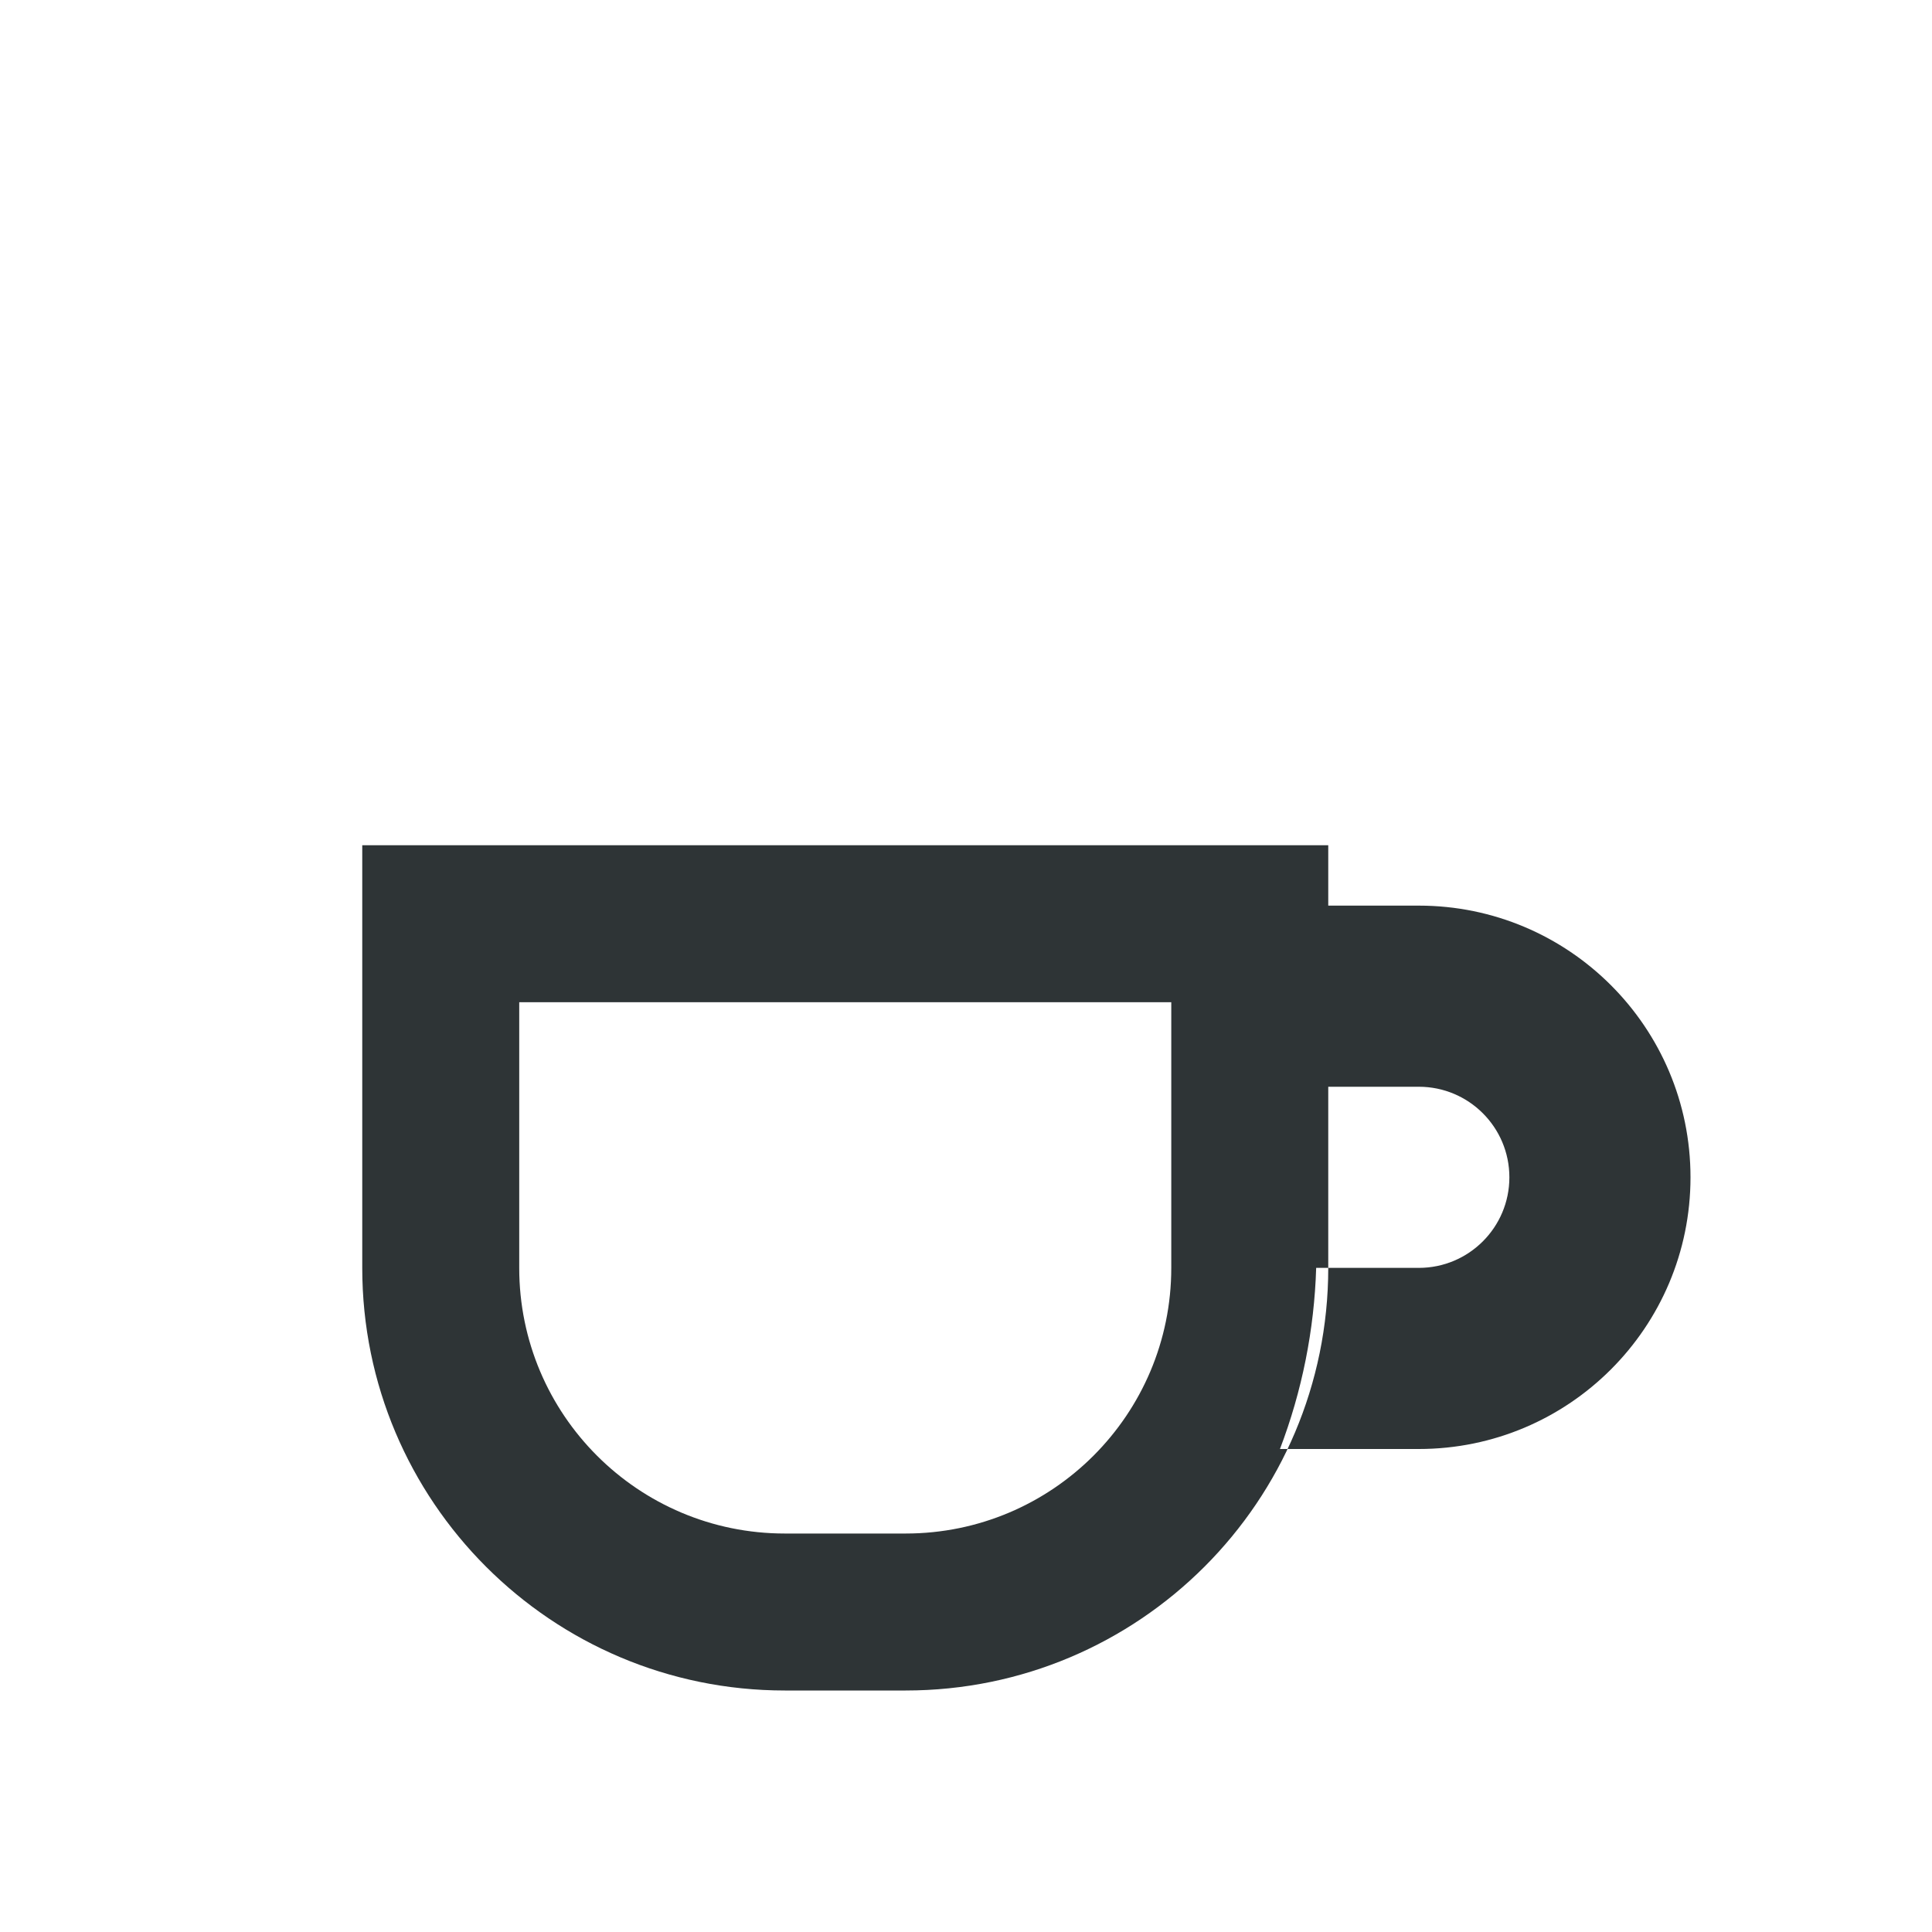
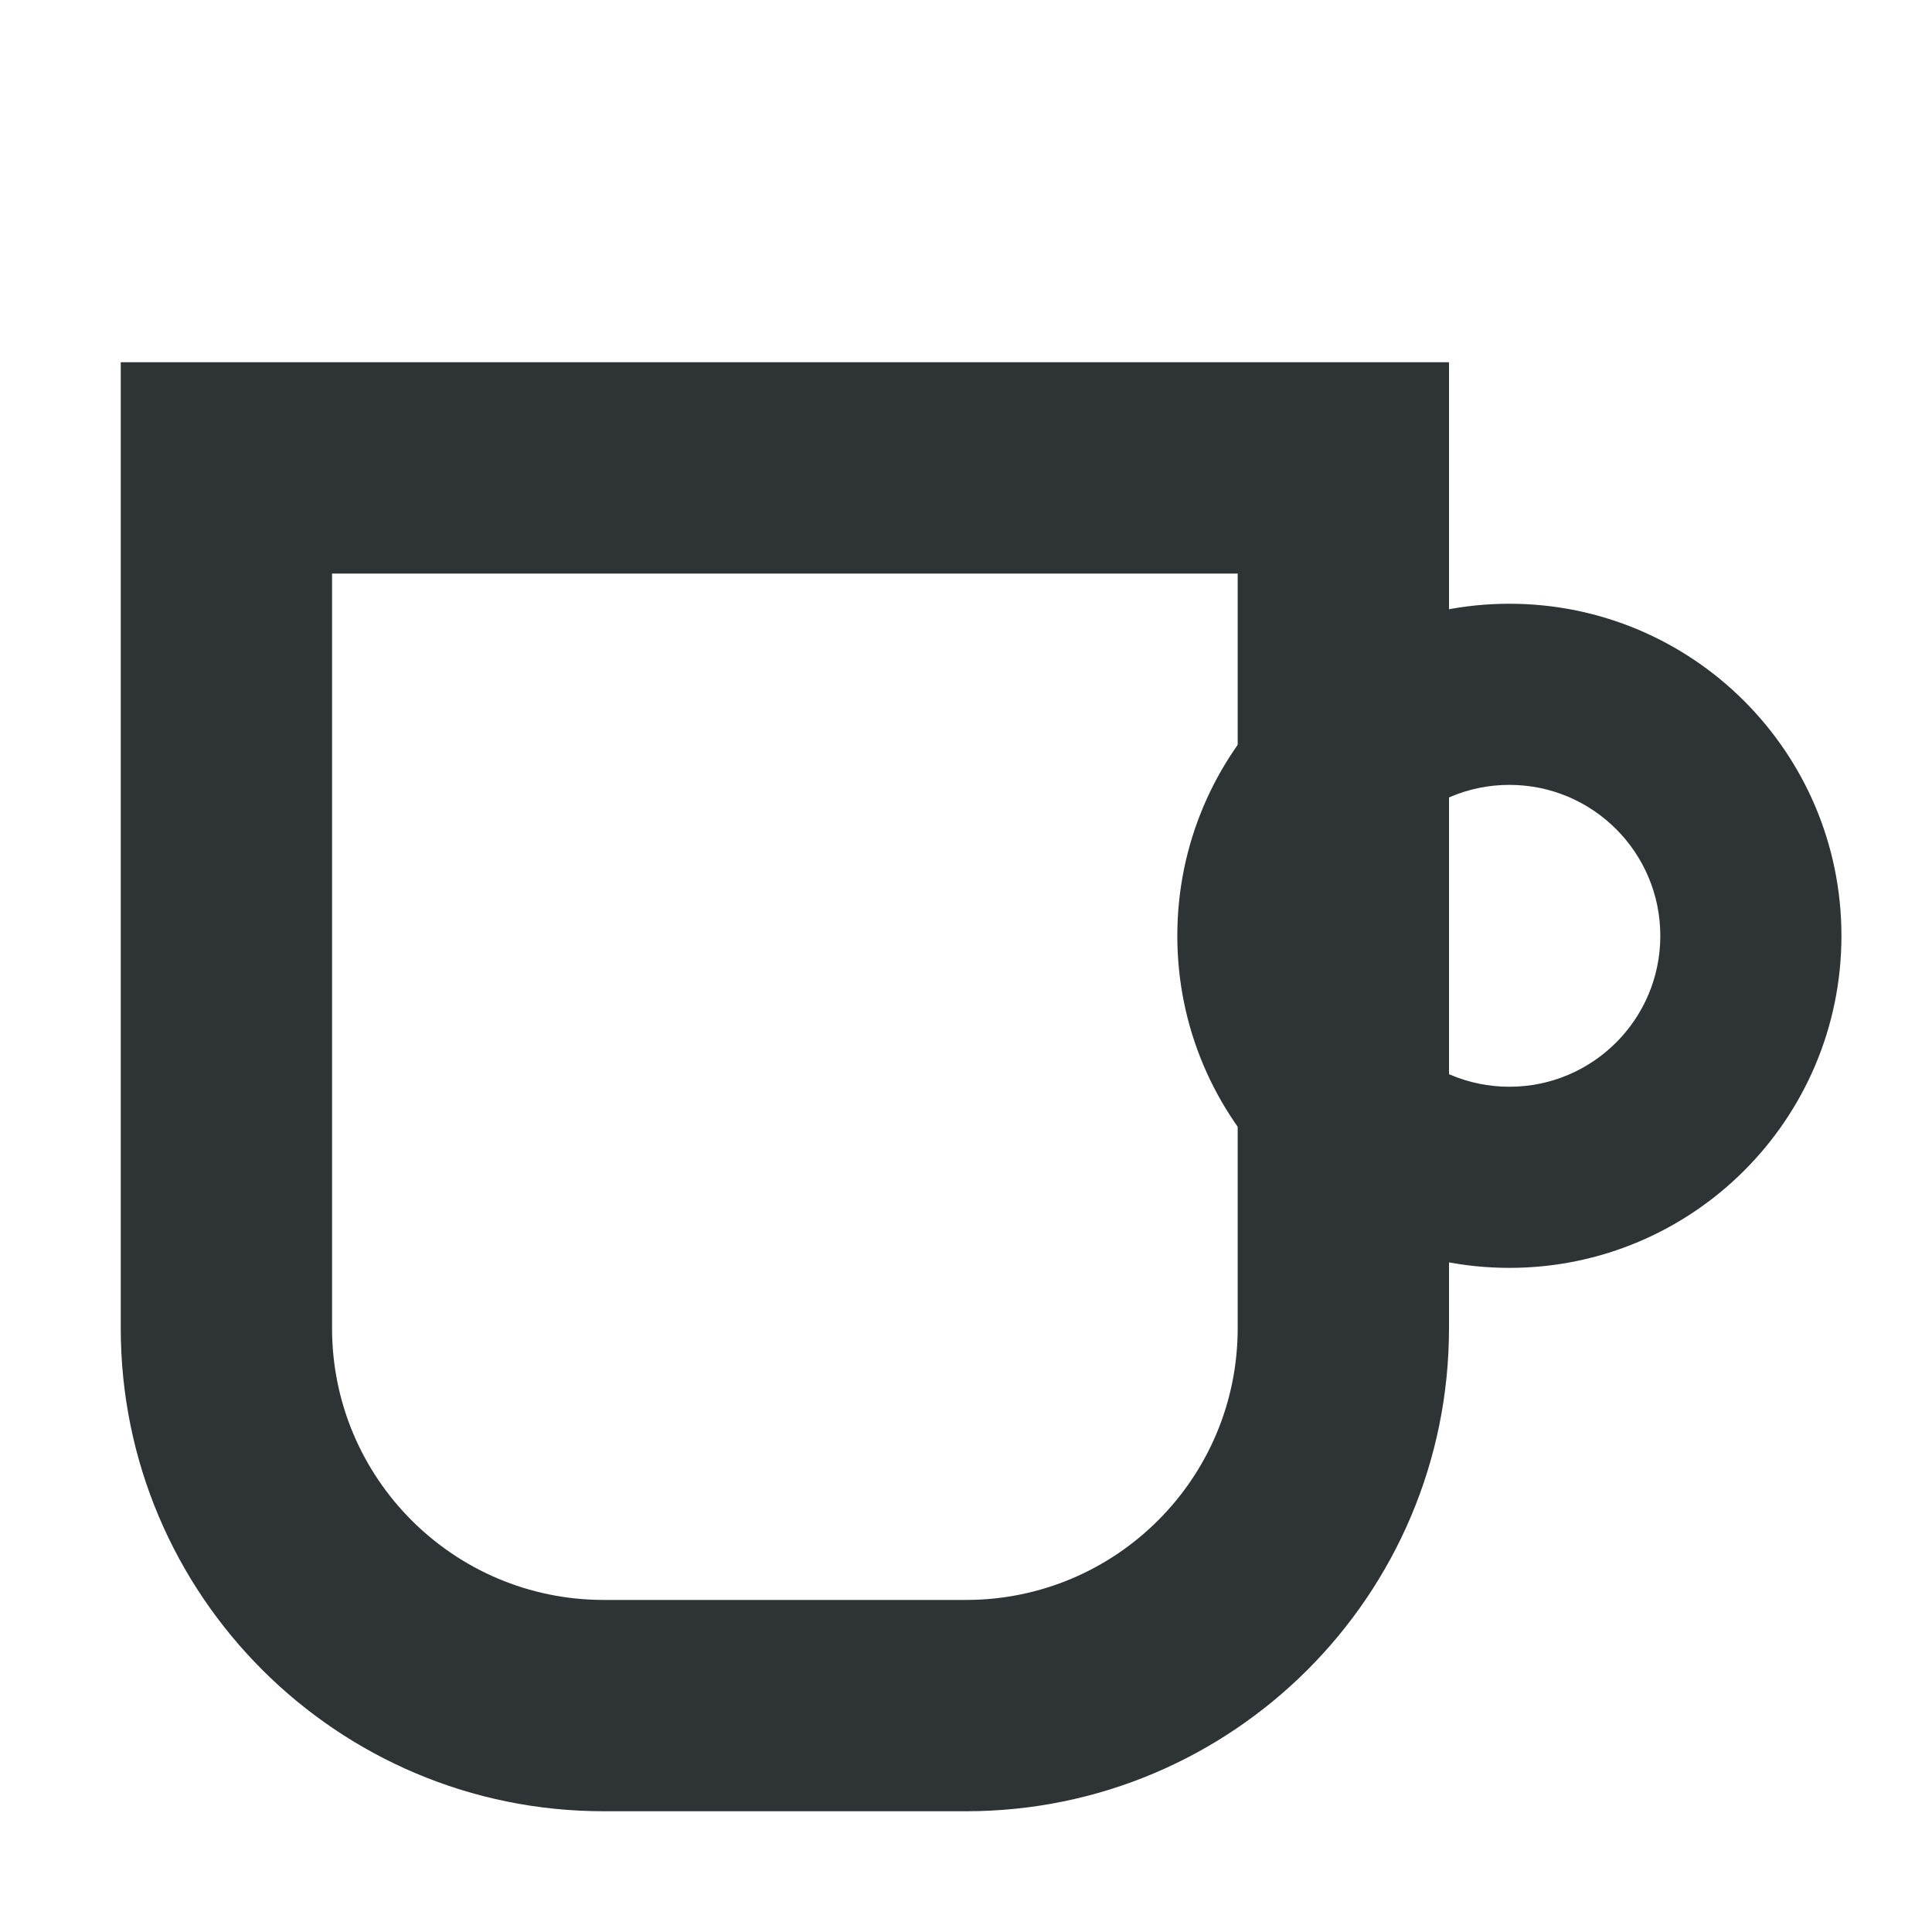
<svg xmlns="http://www.w3.org/2000/svg" width="16" height="16" viewBox="0 0 16 16">
-   <path fill="#2e3436" fill-rule="evenodd" d="M3 7h8v3.5A3.5 3.5 0 0 1 7.5 14h-1A3.5 3.5 0 0 1 3 10.5zm1.3 1.3v2.2a2.2 2.2 0 0 0 2.2 2.2h1a2.2 2.2 0 0 0 2.2-2.2V8.3zM11 7.5h.75a2.25 2.25 0 0 1 0 4.5H10.6a4.6 4.6 0 0 0 .3-1.5h.85a.75.75 0 0 0 0-1.5H11z" />
+   <path fill="#2e3436" fill-rule="evenodd" d="M1 3h11v8a4 4 0 0 1-4 4H5a4 4 0 0 1-4-4zm1.75 1.75v6.25A2.25 2.25 0 0 0 5 13.25h3A2.25 2.25 0 0 0 10.25 11V4.75z" />
+   <path fill="#2e3436" fill-rule="evenodd" d="M12.5 5a2.75 2.75 0 1 1 0 5.5a2.75 2.75 0 1 1 0-5.5zm0 1.5a1.25 1.25 0 1 0 0 2.5a1.25 1.25 0 1 0 0-2.5z" />
</svg>
